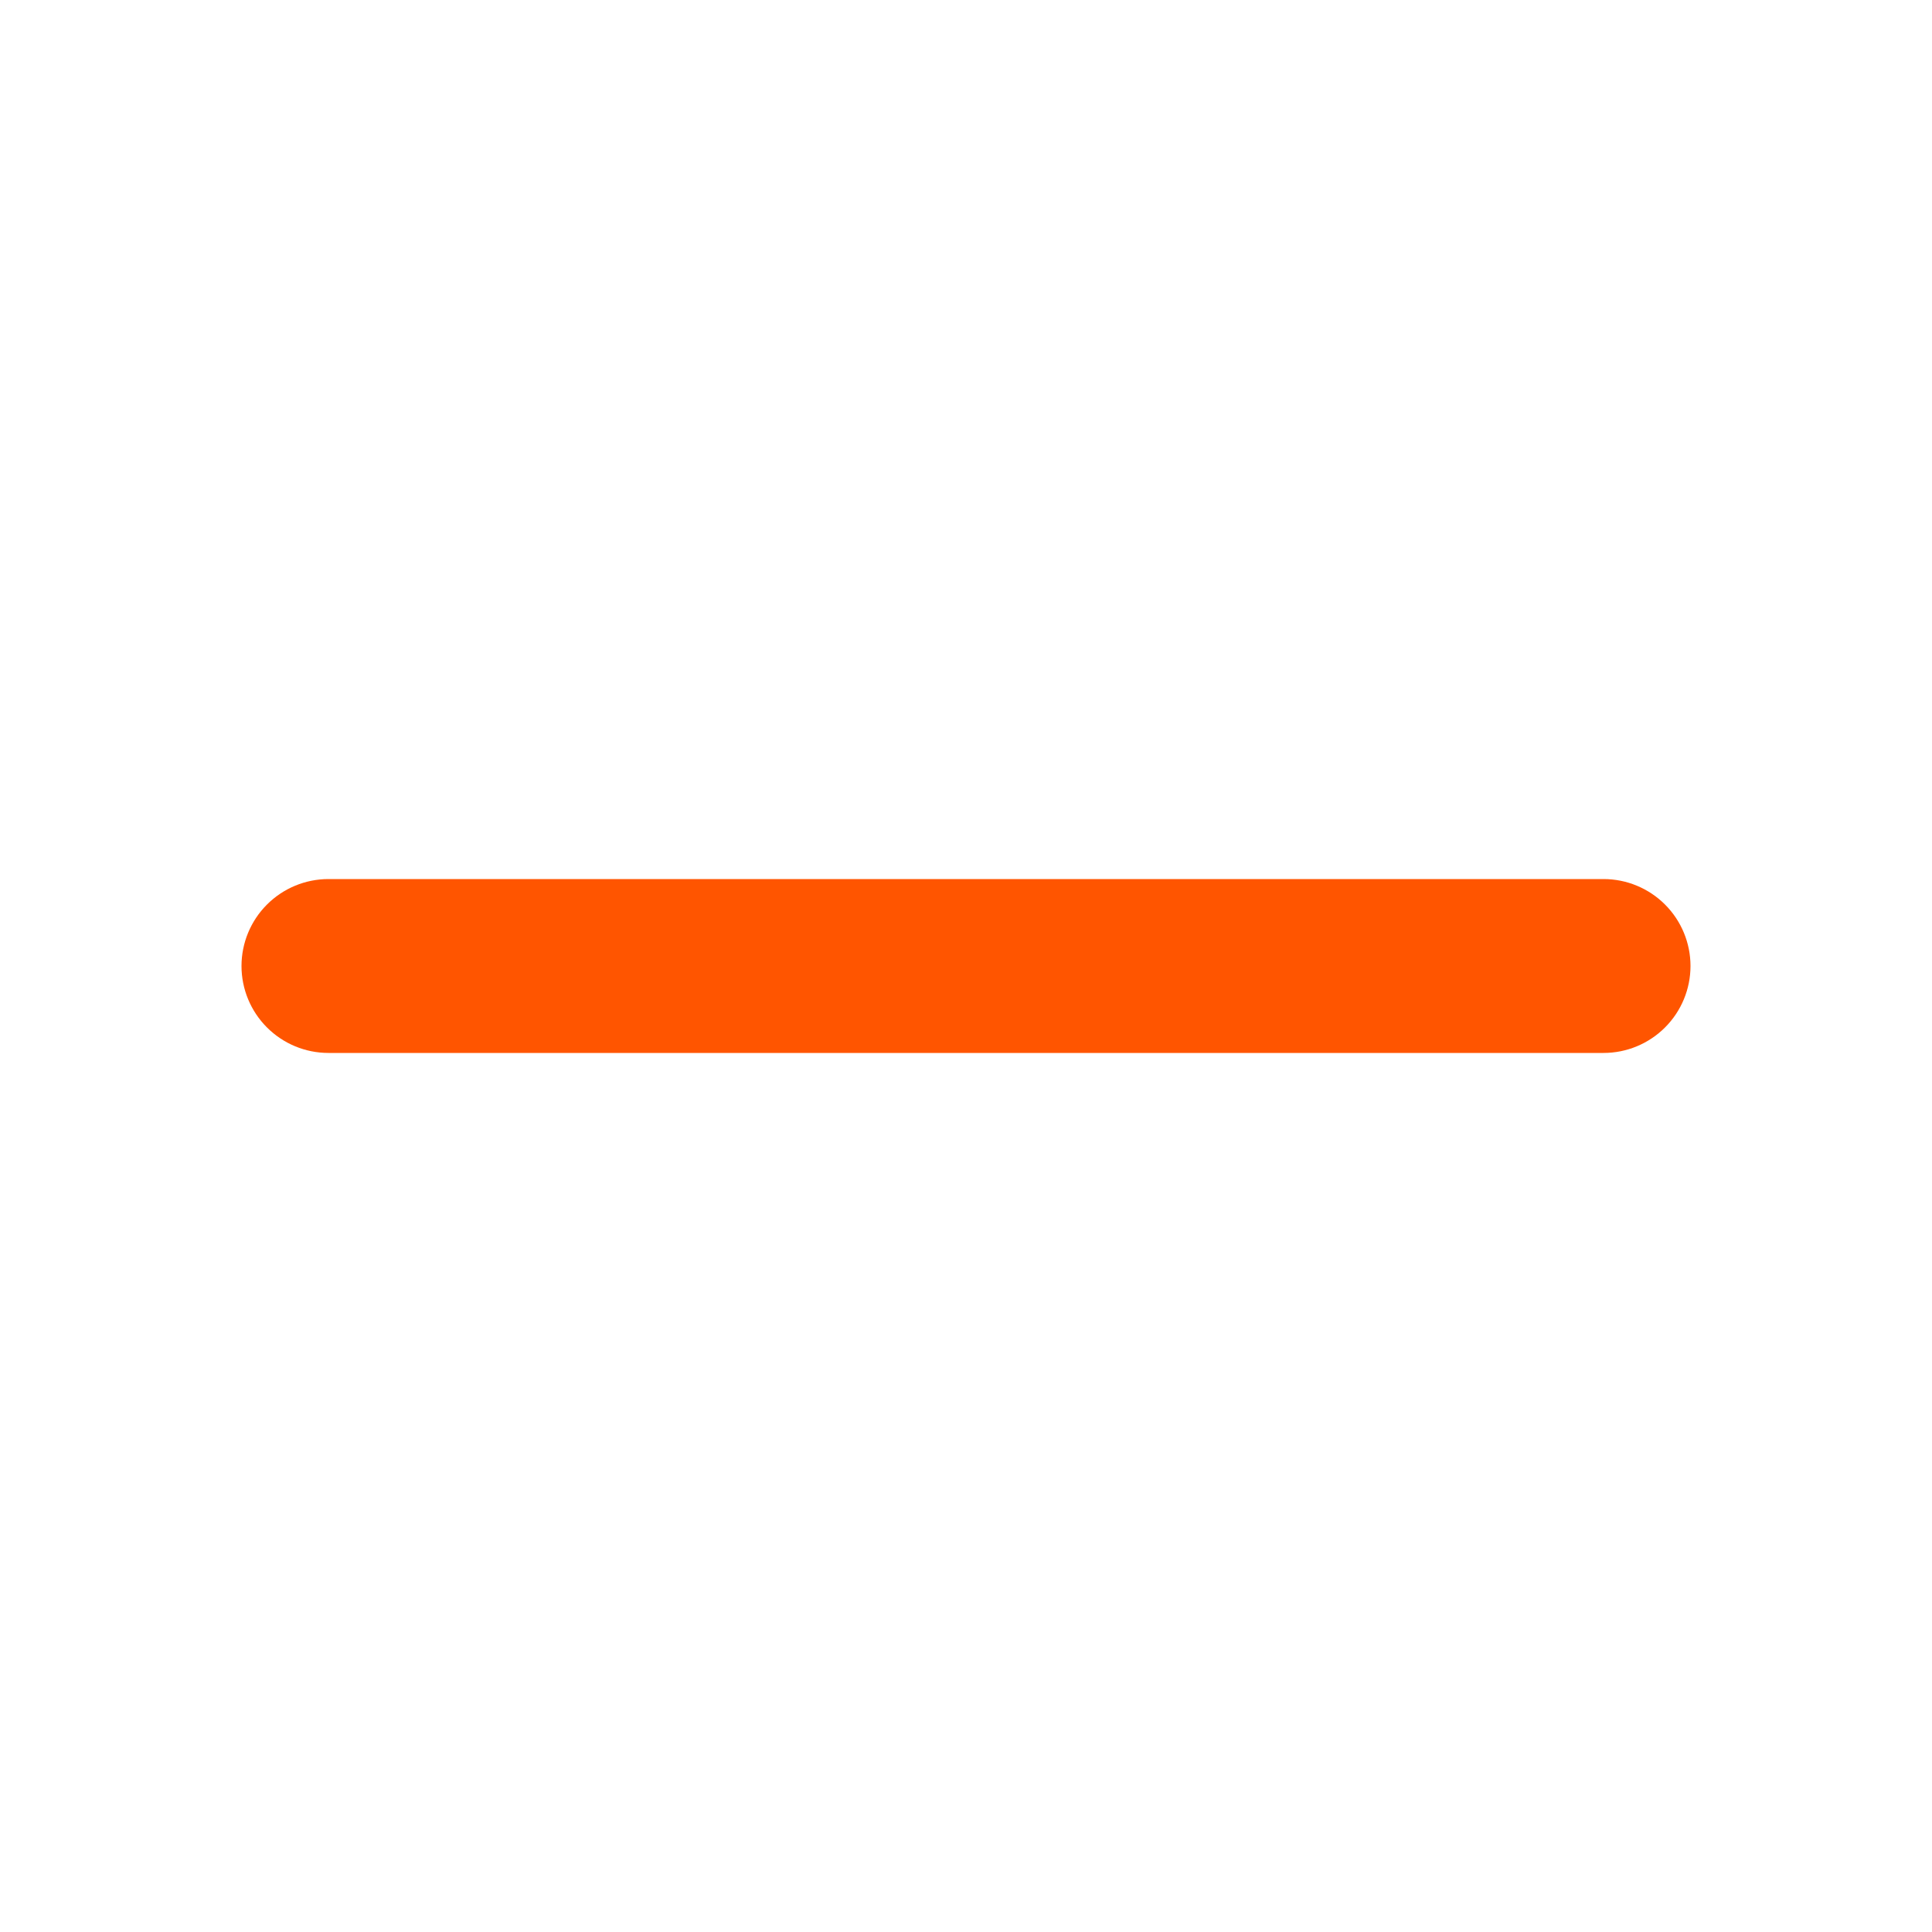
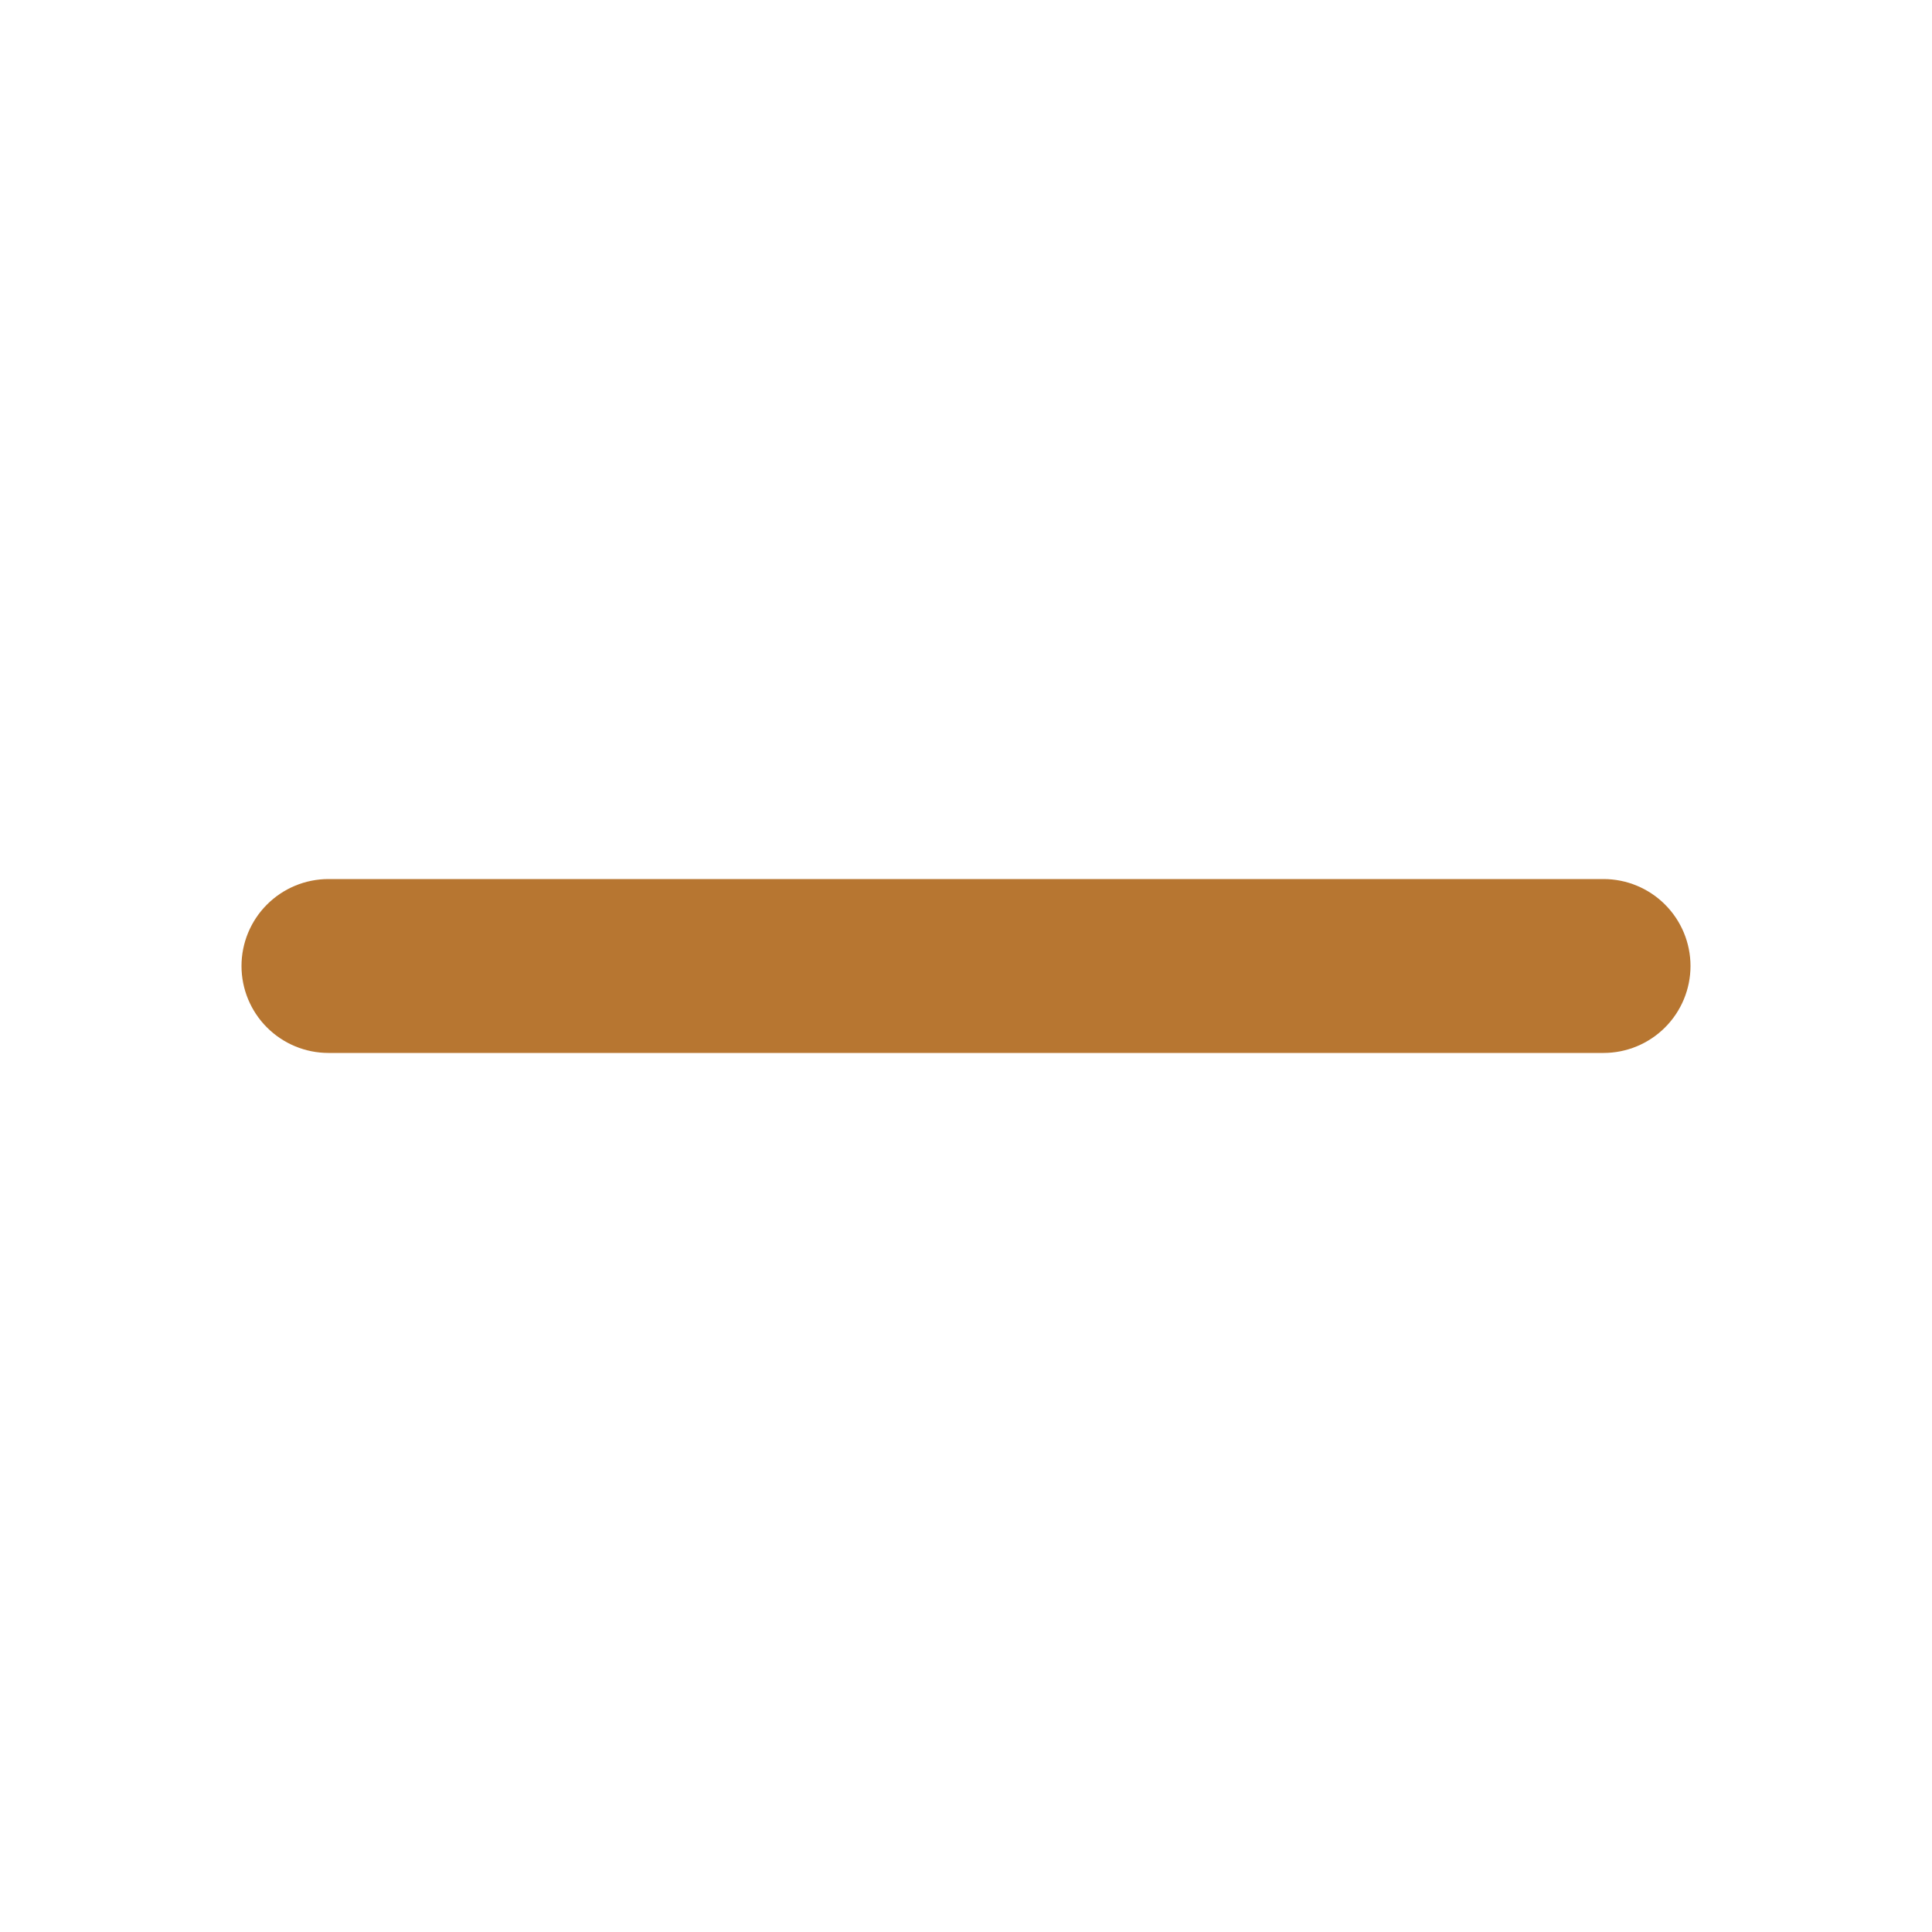
<svg xmlns="http://www.w3.org/2000/svg" width="32" height="32" viewBox="0 0 32 32" fill="none">
  <g id="Icons Huge">
-     <path id="Vector" d="M28 16C28 16.382 27.848 16.748 27.578 17.018C27.308 17.288 26.942 17.44 26.56 17.44H16H5.44C5.058 17.44 4.692 17.288 4.422 17.018C4.152 16.748 4 16.382 4 16C4 15.618 4.152 15.252 4.422 14.982C4.692 14.712 5.058 14.56 5.44 14.56H16H26.56C26.942 14.56 27.308 14.712 27.578 14.982C27.848 15.252 28 15.618 28 16Z" fill="#FF5500" />
+     <path id="Vector" d="M28 16C28 16.382 27.848 16.748 27.578 17.018C27.308 17.288 26.942 17.44 26.56 17.44H16H5.44C5.058 17.44 4.692 17.288 4.422 17.018C4.152 16.748 4 16.382 4 16C4 15.618 4.152 15.252 4.422 14.982C4.692 14.712 5.058 14.56 5.44 14.56H16H26.56C26.942 14.56 27.308 14.712 27.578 14.982C27.848 15.252 28 15.618 28 16Z" fill="#B77631" />
  </g>
</svg>
